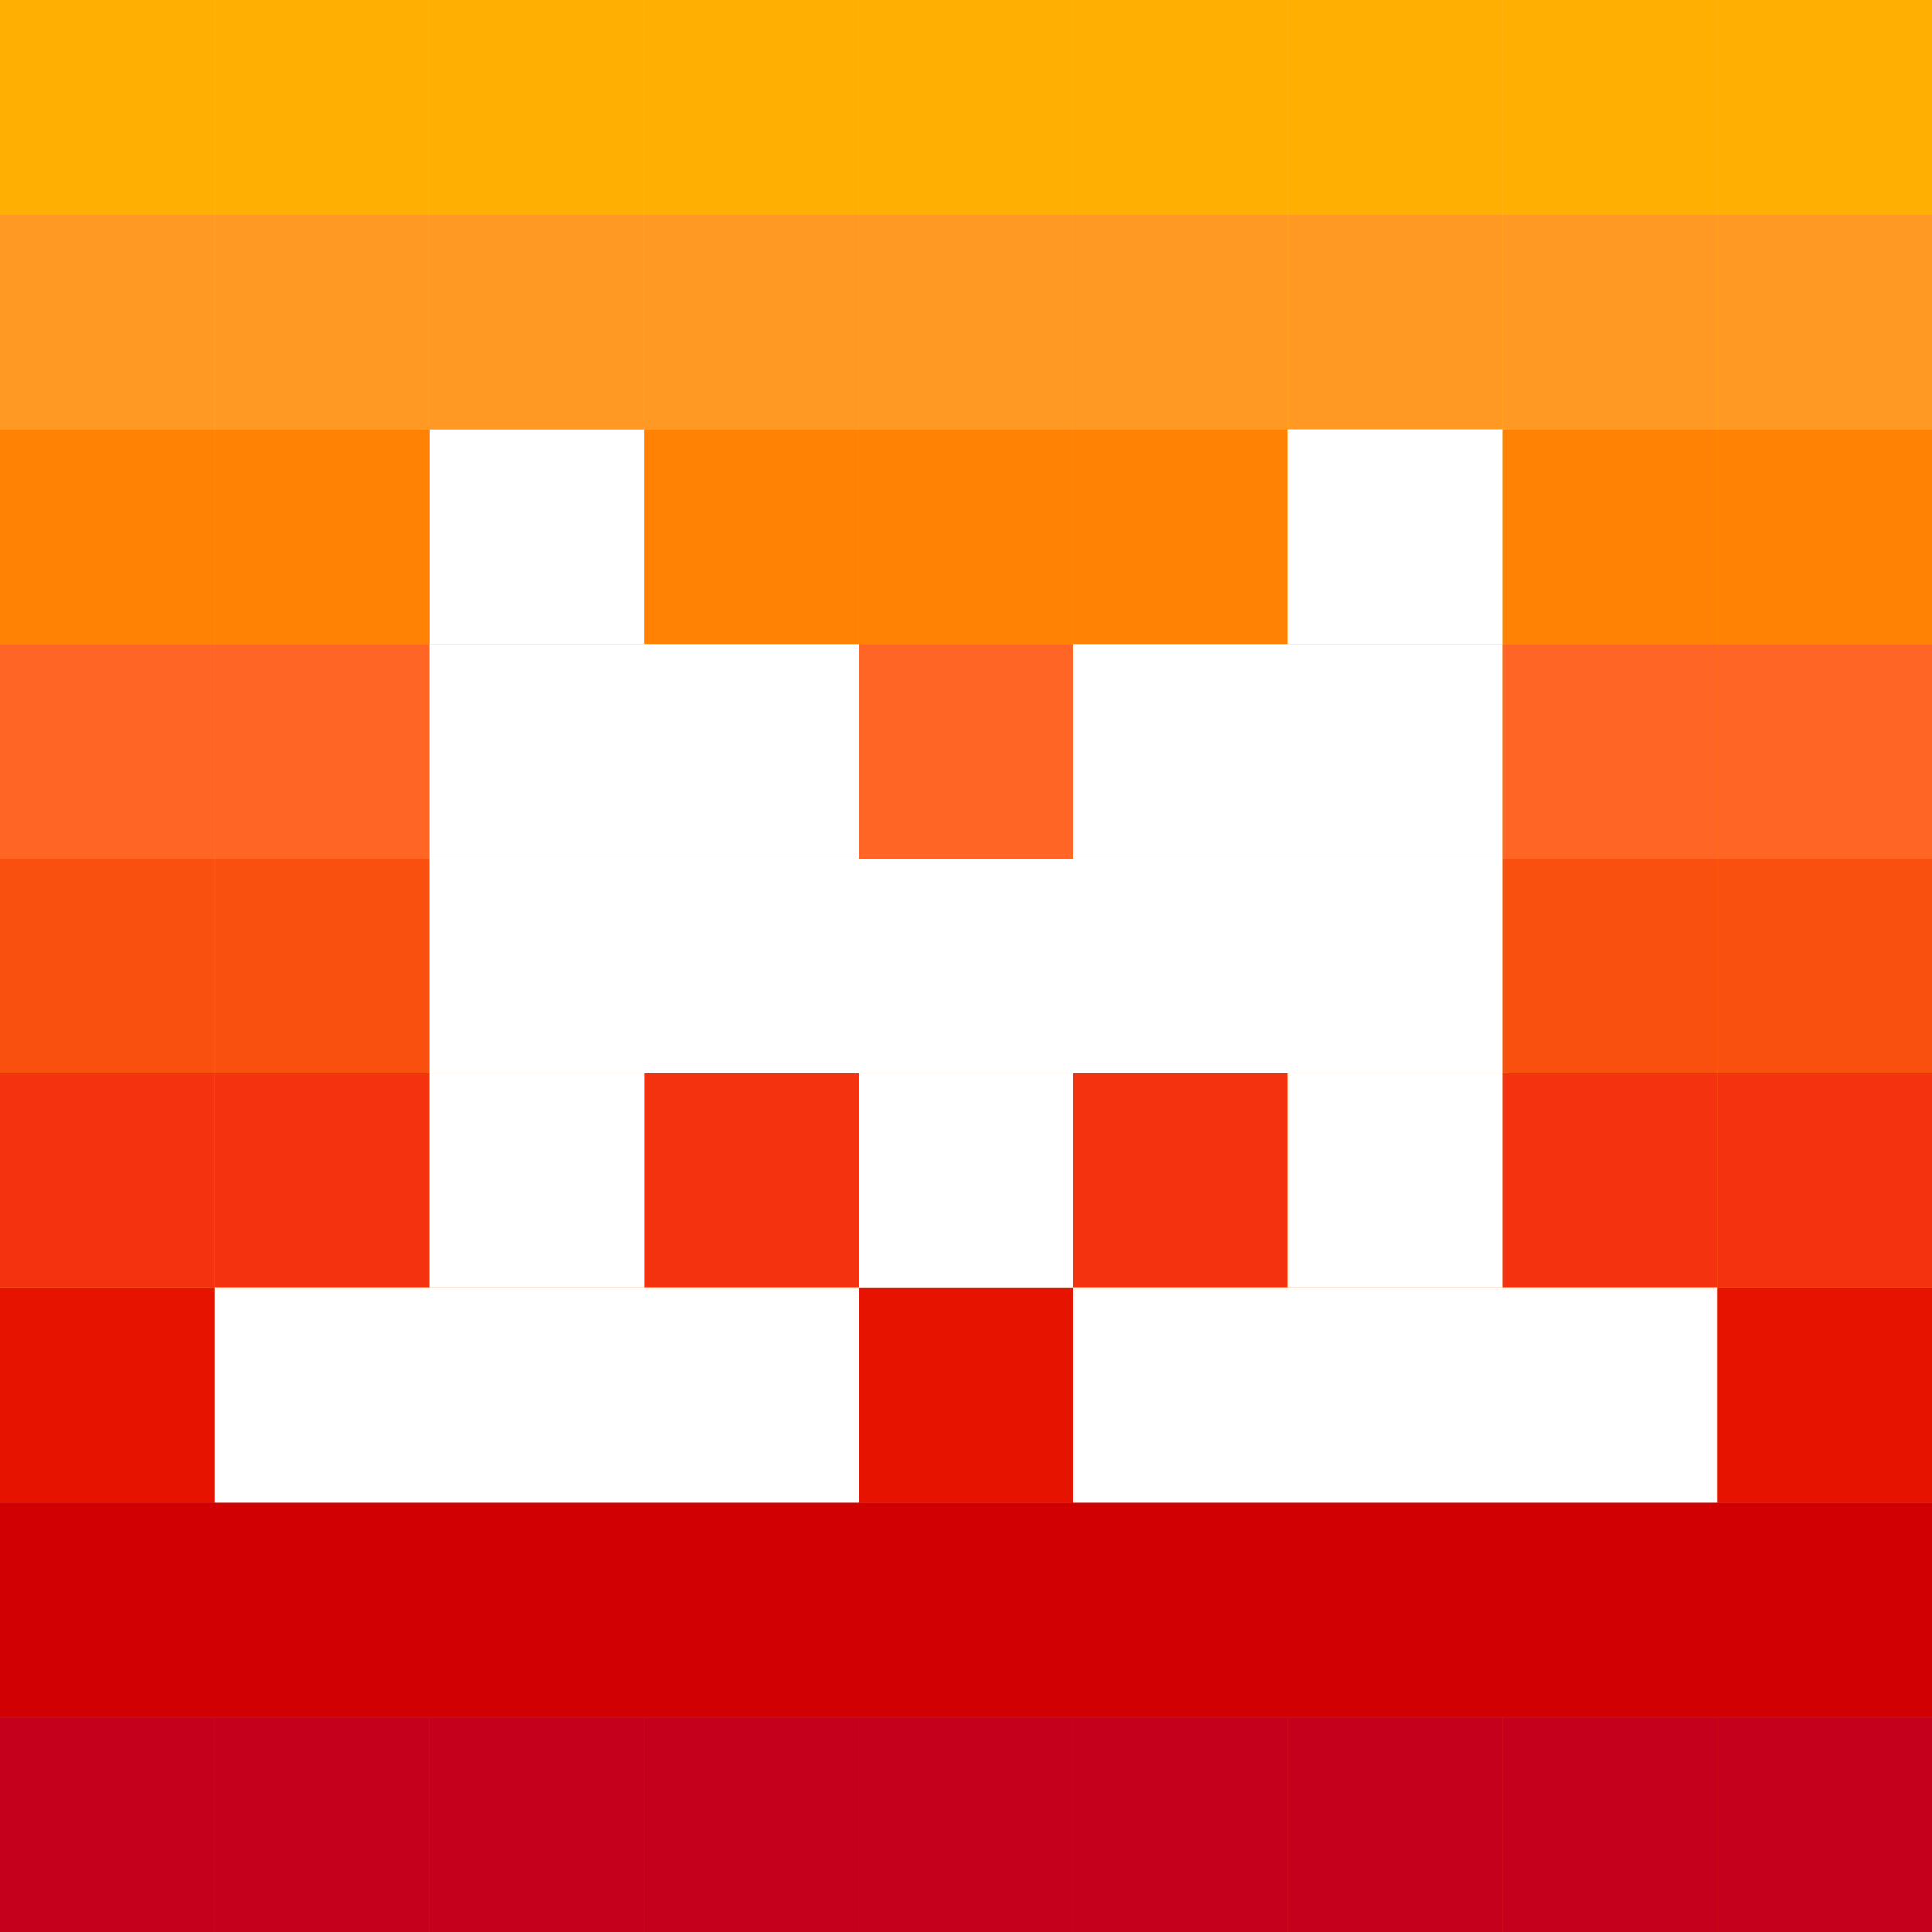
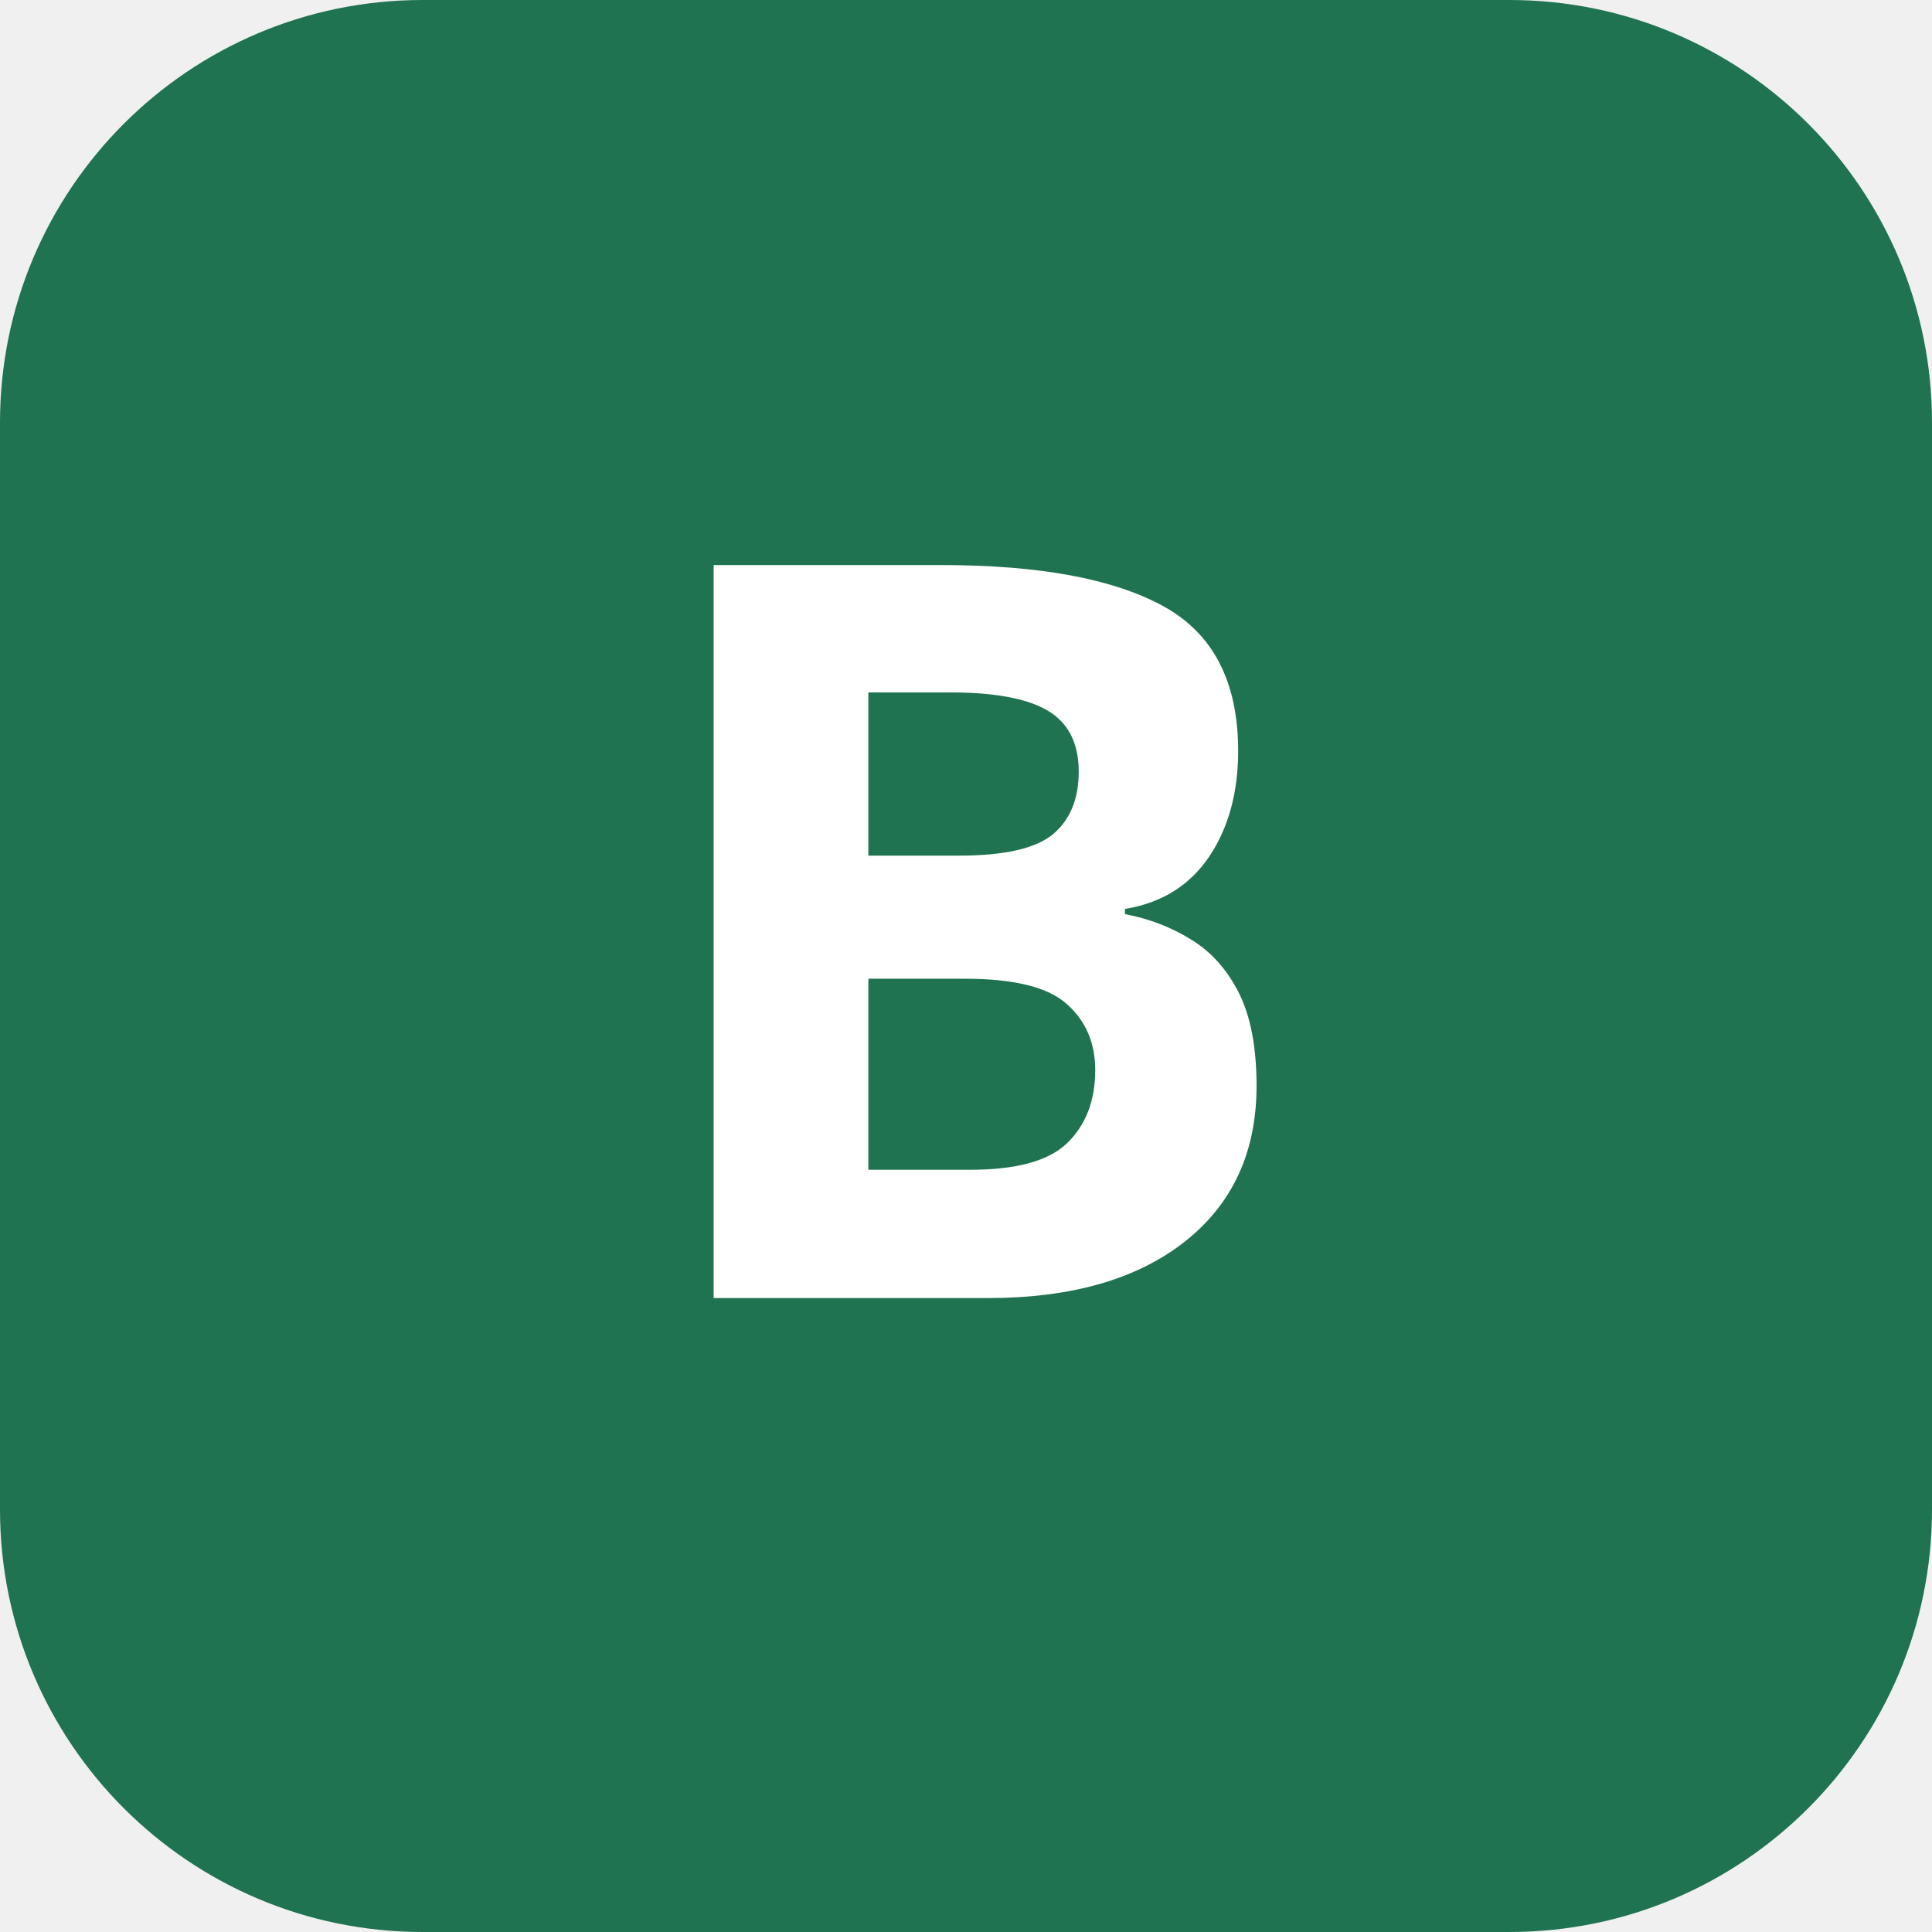
- <svg xmlns="http://www.w3.org/2000/svg" width="162" height="162" viewBox="0 0 162 162" fill="none">
-   <g clip-path="url(#clip0_254_9451)">
-     <rect width="162" height="18" fill="#FEC63A" />
-     <rect y="36" width="162" height="18" fill="#FFAF00" />
-     <rect y="72" width="162" height="18" fill="#FF8205" />
-     <rect y="108" width="162" height="18" fill="#FA500F" />
-     <rect y="144" width="162" height="18" fill="#E92700" />
-     <rect y="18" width="162" height="18" fill="#FFC400" />
-     <rect y="54" width="162" height="18" fill="#FF8205" />
-     <rect y="90" width="162" height="18" fill="#FF8205" />
-     <rect y="126" width="162" height="18" fill="#D60004" />
-     <g clip-path="url(#clip1_254_9451)">
-       <rect x="36" y="36" width="18" height="18" fill="white" />
-       <rect y="108" width="18" height="18" fill="#E61300" />
-       <rect y="126" width="18" height="18" fill="#D10003" />
-       <path d="M0 0H18V18H0V0Z" fill="#FFAF01" />
-       <rect y="144" width="18" height="18" fill="#C4001D" />
-       <rect y="18" width="18" height="18" fill="#FF9924" />
-       <rect x="18" y="126" width="18" height="18" fill="#D10003" />
-       <path d="M18 0H36V18H18V0Z" fill="#FFAF01" />
-       <rect x="18" y="144" width="18" height="18" fill="#C4001D" />
-       <rect x="18" y="18" width="18" height="18" fill="#FF9924" />
-       <rect x="36" y="126" width="18" height="18" fill="#D10003" />
-       <path d="M36 0H54V18H36V0Z" fill="#FFAF01" />
-       <rect x="36" y="144" width="18" height="18" fill="#C4001D" />
-       <rect x="36" y="18" width="18" height="18" fill="#FF9924" />
-       <rect x="54" y="126" width="18" height="18" fill="#D10003" />
-       <path d="M54 0H72V18H54V0Z" fill="#FFAF01" />
-       <rect x="54" y="144" width="18" height="18" fill="#C4001D" />
-       <rect x="54" y="18" width="18" height="18" fill="#FF9924" />
-       <rect x="72" y="126" width="18" height="18" fill="#D10003" />
-       <path d="M72 0H90V18H72V0Z" fill="#FFAF01" />
-       <rect x="72" y="144" width="18" height="18" fill="#C4001D" />
-       <rect x="72" y="18" width="18" height="18" fill="#FF9924" />
-       <rect x="90" y="126" width="18" height="18" fill="#D10003" />
-       <path d="M90 0H108V18H90V0Z" fill="#FFAF01" />
-       <rect x="90" y="144" width="18" height="18" fill="#C4001D" />
-       <rect x="90" y="18" width="18" height="18" fill="#FF9924" />
-       <rect x="108" y="126" width="18" height="18" fill="#D10003" />
-       <path d="M108 0H126V18H108V0Z" fill="#FFAF01" />
-       <rect x="108" y="144" width="18" height="18" fill="#C4001D" />
-       <rect x="108" y="18" width="18" height="18" fill="#FF9924" />
-       <rect x="126" y="126" width="18" height="18" fill="#D10003" />
-       <path d="M126 0H144V18H126V0Z" fill="#FFAF01" />
-       <rect x="126" y="144" width="18" height="18" fill="#C4001D" />
-       <rect x="126" y="18" width="18" height="18" fill="#FF9924" />
-       <rect x="144" y="126" width="18" height="18" fill="#D10003" />
-       <path d="M144 0H162V18H144V0Z" fill="#FFAF01" />
-       <rect x="144" y="144" width="18" height="18" fill="#C4001D" />
-       <rect x="144" y="18" width="18" height="18" fill="#FF9924" />
-       <rect y="90" width="18" height="18" fill="#F43210" />
-       <rect x="126" y="90" width="18" height="18" fill="#F43210" />
-       <rect y="72" width="18" height="18" fill="#FA500F" />
-       <rect x="126" y="72" width="18" height="18" fill="#FA500F" />
-       <path d="M0 54H18V72H0V54Z" fill="#FF6524" />
-       <path d="M126 54H144V72H126V54Z" fill="#FF6524" />
-       <path d="M0 36H18V54H0V36Z" fill="#FF8204" />
-       <path d="M126 36H144V54H126V36Z" fill="#FF8204" />
-       <rect x="18" y="90" width="18" height="18" fill="#F43210" />
-       <rect x="144" y="90" width="18" height="18" fill="#F43210" />
-       <rect x="144" y="108" width="18" height="18" fill="#E61300" />
-       <rect x="18" y="72" width="18" height="18" fill="#FA500F" />
-       <rect x="144" y="72" width="18" height="18" fill="#FA500F" />
-       <path d="M18 54H36V72H18V54Z" fill="#FF6524" />
-       <path d="M144 54H162V72H144V54Z" fill="#FF6524" />
-       <path d="M18 36H36V54H18V36Z" fill="#FF8204" />
-       <path d="M144 36H162V54H144V36Z" fill="#FF8204" />
-       <rect x="54" y="90" width="18" height="18" fill="#F43210" />
-       <rect x="72" y="108" width="18" height="18" fill="#E61300" />
-       <rect x="90" y="90" width="18" height="18" fill="#F43210" />
-       <path d="M72 54H90V72H72V54Z" fill="#FF6524" />
-       <path d="M54 36H72V54H54V36Z" fill="#FF8204" />
-       <path d="M72 36H90V54H72V36Z" fill="#FF8204" />
-       <path d="M90 36H108V54H90V36Z" fill="#FF8204" />
-       <rect x="108" y="36" width="18" height="18" fill="white" />
-       <rect x="72" y="90" width="18" height="18" fill="white" />
-       <rect x="36" y="90" width="18" height="18" fill="white" />
-       <rect x="108" y="90" width="18" height="18" fill="white" />
-       <rect x="36" y="54" width="36" height="18" fill="white" />
-       <rect x="18" y="108" width="54" height="18" fill="white" />
-       <rect x="90" y="108" width="54" height="18" fill="white" />
-       <rect x="36" y="72" width="90" height="18" fill="white" />
-       <rect x="90" y="54" width="36" height="18" fill="white" />
-     </g>
-   </g>
-   <defs>
-     <clipPath id="clip0_254_9451">
-       <rect width="162" height="162" fill="white" />
-     </clipPath>
-     <clipPath id="clip1_254_9451">
-       <rect width="162" height="162" fill="white" />
-     </clipPath>
-   </defs>
+ <svg xmlns="http://www.w3.org/2000/svg" width="64" height="64" viewBox="0 0 64 64">
+   <rect width="64" height="64" rx="14" fill="#1f7350" />
+   <text x="32" y="43" font-family="ui-sans-serif, system-ui, sans-serif" font-size="34" font-weight="700" fill="#ffffff" text-anchor="middle">B</text>
</svg>
